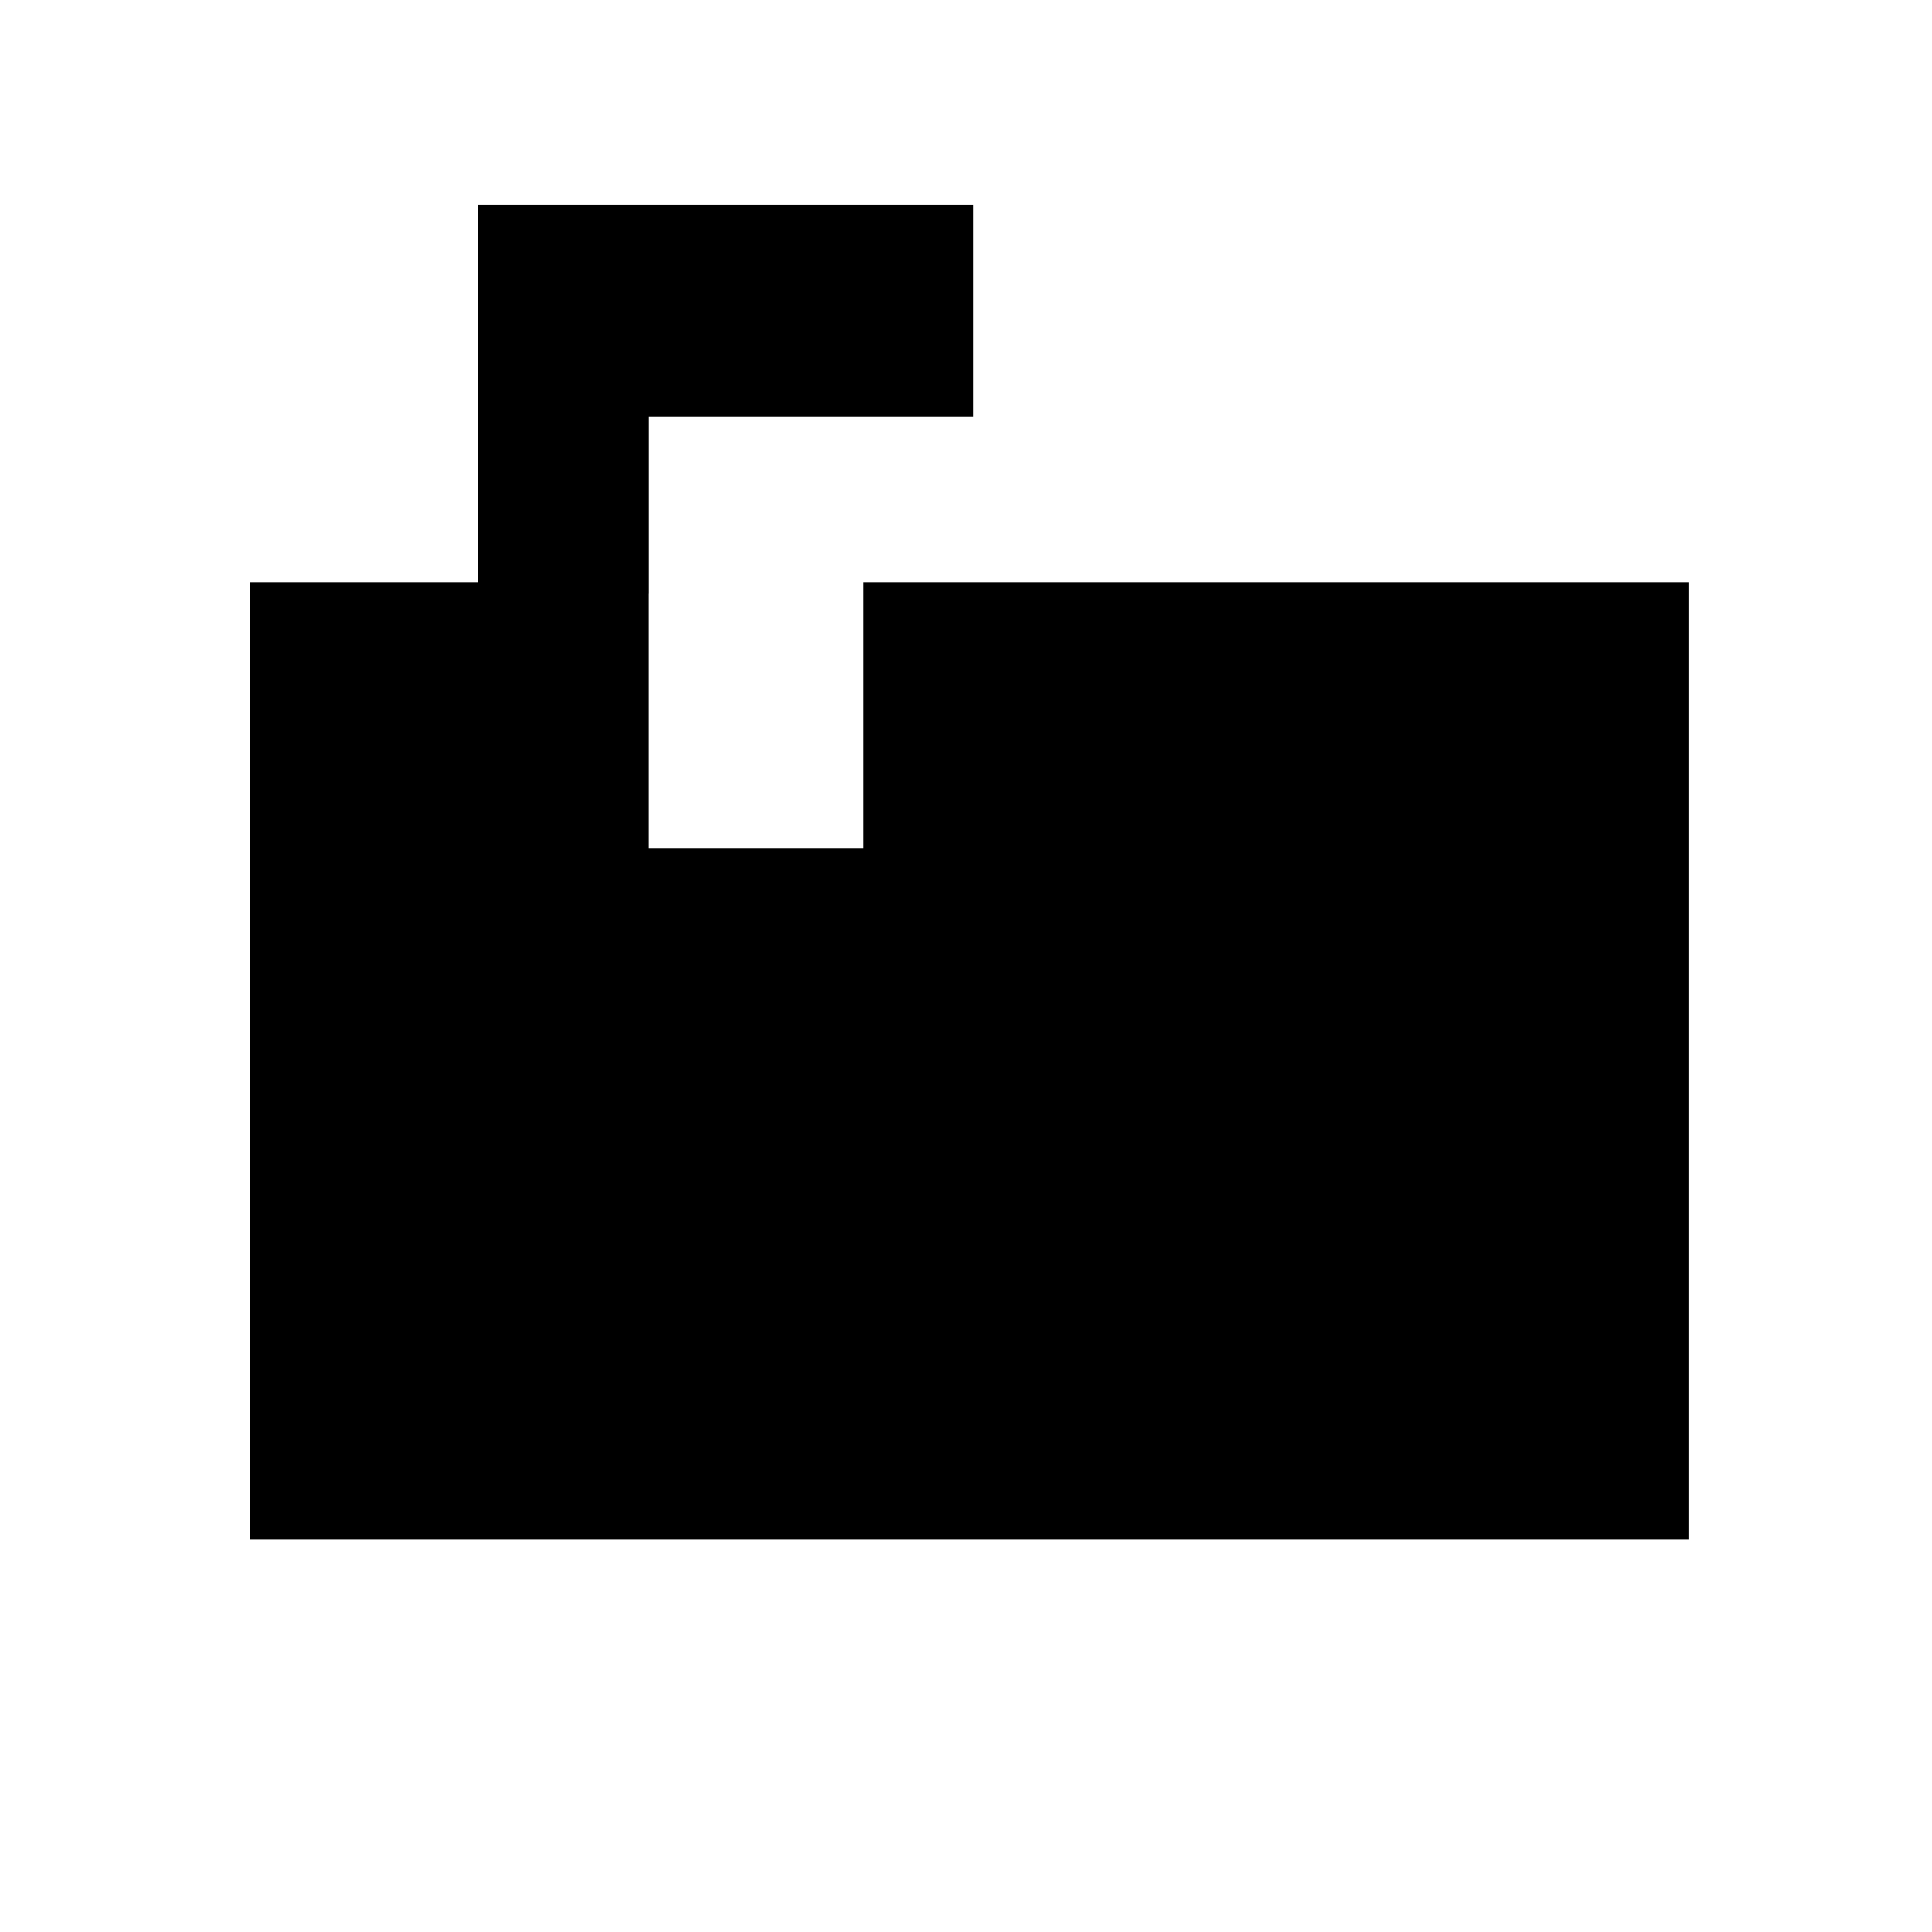
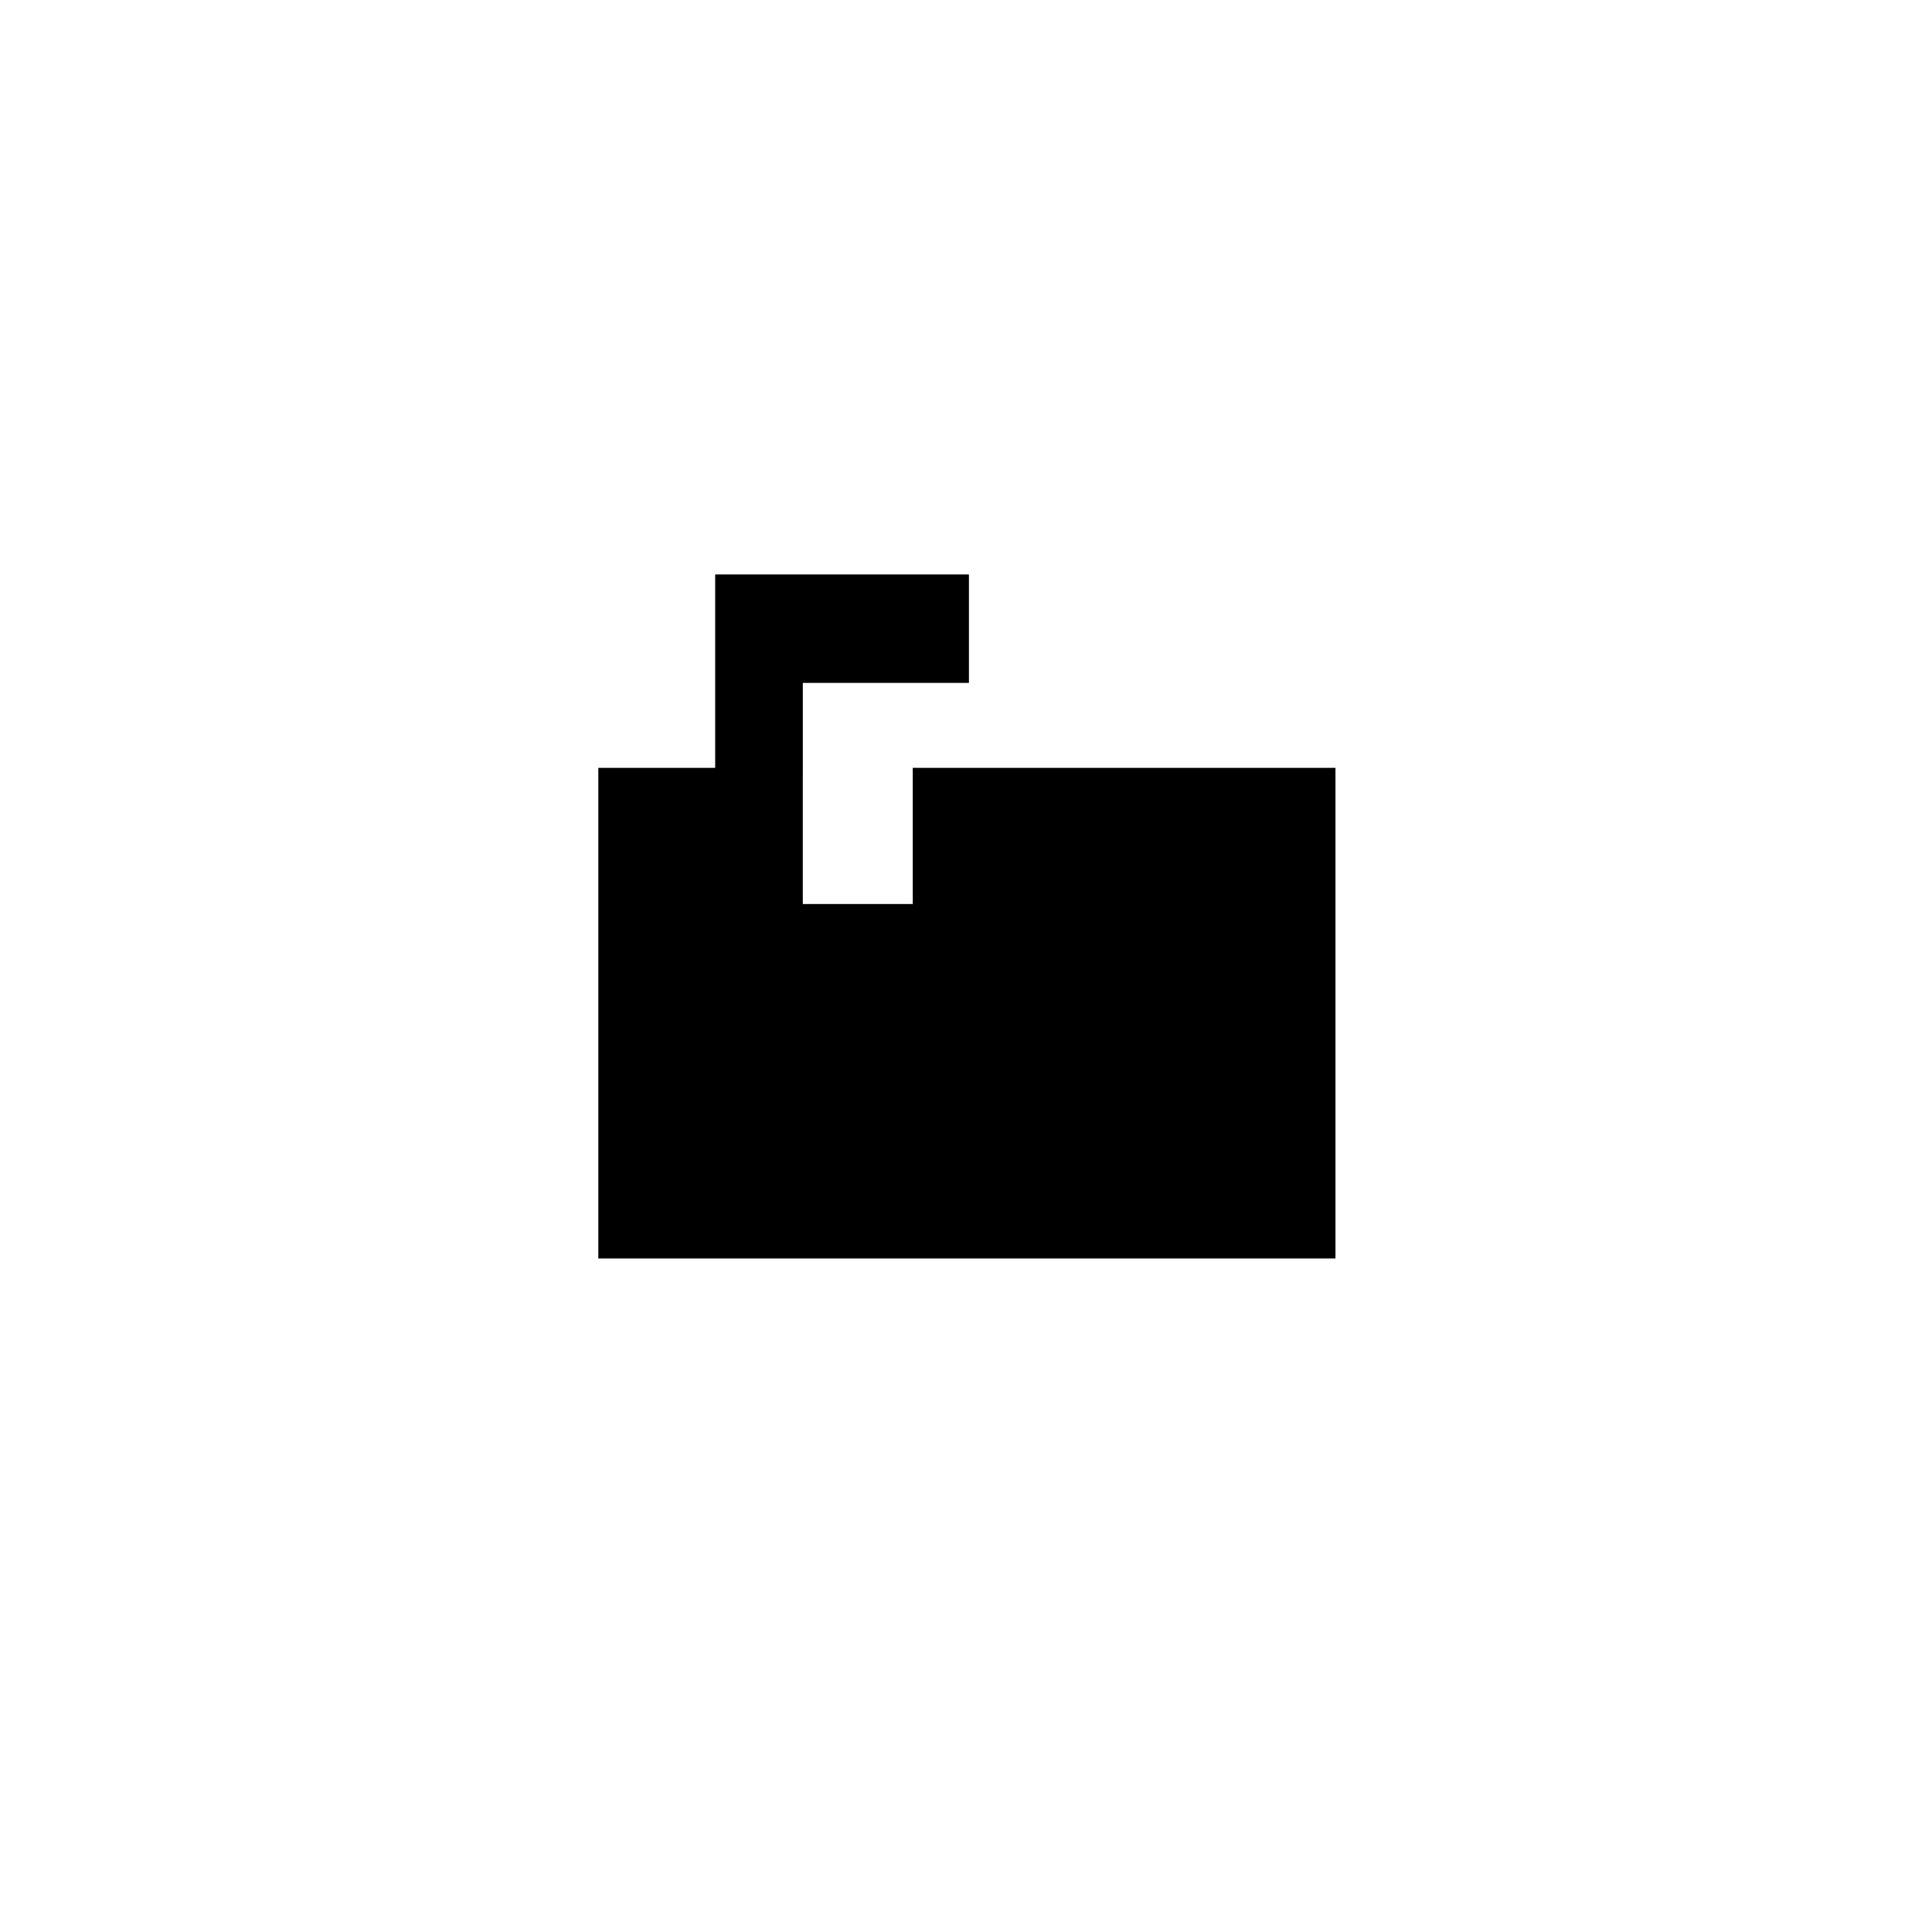
- <svg xmlns="http://www.w3.org/2000/svg" width="400" height="400" viewBox="0 0 105.833 105.833" version="1.1" id="svg5">
+ <svg xmlns="http://www.w3.org/2000/svg" width="400" height="400" viewBox="0 0 105.833 105.833" version="1.1" id="svg5" xml:space="preserve">
  <defs id="defs2" />
-   <g id="layer1" style="display:inline">
+   <g id="layer1" style="display:none">
    <path id="path4112" style="display:inline;fill:#000000;stroke:none;stroke-width:1;stroke-dasharray:none;paint-order:stroke markers fill" d="M 26.176,11.215 V 31.89 H 13.681 l 5.16e-4,52.455 H 92.493 V 31.89 H 47.298 V 46.452 H 35.544 V 32.493 h 0.004 V 22.807 H 53.306 V 11.215 Z" />
+   </g>
+   <g id="g902" style="display:inline" transform="matrix(0.7779262,0,0,0.7779262,20.54017,18.73087)">
+     <path id="path900" style="display:inline;fill:#000000;stroke:none;stroke-width:0.659;stroke-dasharray:none;paint-order:stroke markers fill" d="m 23.957,16.374 v 13.617 h -8.23 l 3.4e-4,34.548 H 67.635 V 29.991 H 37.869 v 9.591 H 30.127 v -9.194 h 0.002 v -6.379 h 11.696 v -7.635 z" />
  </g>
  <g id="layer2" style="display:none;fill:#ff5555">
    <path id="path4184-3" style="fill:#000000;stroke-width:1.454;paint-order:stroke markers fill" d="m 76.184,51.383 c -0.181,0.002 -0.36,0.007 -0.538,0.015 -7.124,0.224 -13.769,4.59 -17.111,10.856 -1.674,3.045 -2.582,6.59 -2.678,9.931 -0.277,7.488 3.499,15.079 9.873,19.048 2.105,1.338 4.359,2.26 6.789,2.758 2.506,0.515 5.421,0.507 8.01,-0.06 2.344,-0.502 4.388,-1.319 6.439,-2.592 5.96,-3.688 9.743,-10.482 10.004,-17.457 0.27,-5.479 -1.609,-11.176 -5.25,-15.368 -3.002,-3.525 -7.221,-5.995 -11.784,-6.816 -1.164,-0.21 -2.489,-0.331 -3.755,-0.316 z m -5.629,7.533 c 0.858,0 5.194,7.511 4.765,8.254 -0.134,0.232 -1.07,0.391 -2.308,0.478 0.184,4.29 0.152,17.68 -0.096,18.79 -0.285,1.275 -4.2,1.275 -4.485,0 -0.248,-1.108 -0.281,-14.469 -0.097,-18.775 -1.353,-0.083 -2.402,-0.247 -2.544,-0.493 -0.429,-0.743 3.907,-8.254 4.765,-8.254 z M 82.608,59.523 c 1.05,0 2.1,0.319 2.242,0.956 0.248,1.108 0.281,14.469 0.097,18.775 1.353,0.083 2.402,0.247 2.544,0.493 0.429,0.743 -3.907,8.254 -4.765,8.254 -0.858,0 -5.194,-7.511 -4.765,-8.254 0.134,-0.232 1.07,-0.391 2.308,-0.478 -0.184,-4.29 -0.152,-17.68 0.096,-18.79 0.143,-0.637 1.193,-0.956 2.243,-0.956 z" />
    <path id="path4186" style="fill:#000000;fill-opacity:1;stroke:none;stroke-width:1;stroke-dasharray:none;paint-order:stroke markers fill" d="M 26.176,11.215 V 31.89 H 13.681 l 5.16e-4,52.455 H 57.179 A 22.179,23.103 0 0 1 54.256,72.891 22.179,23.103 0 0 1 76.436,49.788 22.179,23.103 0 0 1 92.493,56.966 V 31.89 H 47.298 V 46.452 H 35.544 V 32.493 h 0.004 V 22.807 H 53.306 V 11.215 Z" />
  </g>
  <g id="g4546" style="display:none;fill:#ff5555">
    <path id="path4542" style="fill:#000000;stroke-width:1.454;paint-order:stroke markers fill" d="m 76.184,51.383 c -0.181,0.002 -0.36,0.007 -0.538,0.015 -7.124,0.224 -13.769,4.59 -17.111,10.856 -1.674,3.045 -2.582,6.59 -2.678,9.931 -0.277,7.488 3.499,15.079 9.873,19.048 2.105,1.338 4.359,2.26 6.789,2.758 2.506,0.515 5.421,0.507 8.01,-0.06 2.344,-0.502 4.388,-1.319 6.439,-2.592 5.96,-3.688 9.743,-10.482 10.004,-17.457 0.27,-5.479 -1.609,-11.176 -5.25,-15.368 -3.002,-3.525 -7.221,-5.995 -11.784,-6.816 -1.164,-0.21 -2.489,-0.331 -3.755,-0.316 z m 0.236,10.403 12.804,22.176 H 63.617 Z" />
    <path id="path4544" style="fill:#000000;fill-opacity:1;stroke:none;stroke-width:1;stroke-dasharray:none;paint-order:stroke markers fill" d="M 26.176,11.215 V 31.89 H 13.681 l 5.16e-4,52.455 H 57.179 A 22.179,23.103 0 0 1 54.256,72.891 22.179,23.103 0 0 1 76.436,49.788 22.179,23.103 0 0 1 92.493,56.966 V 31.89 H 47.298 V 46.452 H 35.544 V 32.493 h 0.004 V 22.807 H 53.306 V 11.215 Z" />
    <text xml:space="preserve" style="font-size:19.946px;fill:#000000;fill-opacity:1;stroke:none;stroke-width:6.282;stroke-dasharray:none;paint-order:stroke markers fill" x="73.673" y="81.081" id="text4781">
      <tspan id="tspan4779" style="fill:#000000;stroke-width:6.282" x="73.673" y="81.081">!</tspan>
    </text>
  </g>
</svg>
